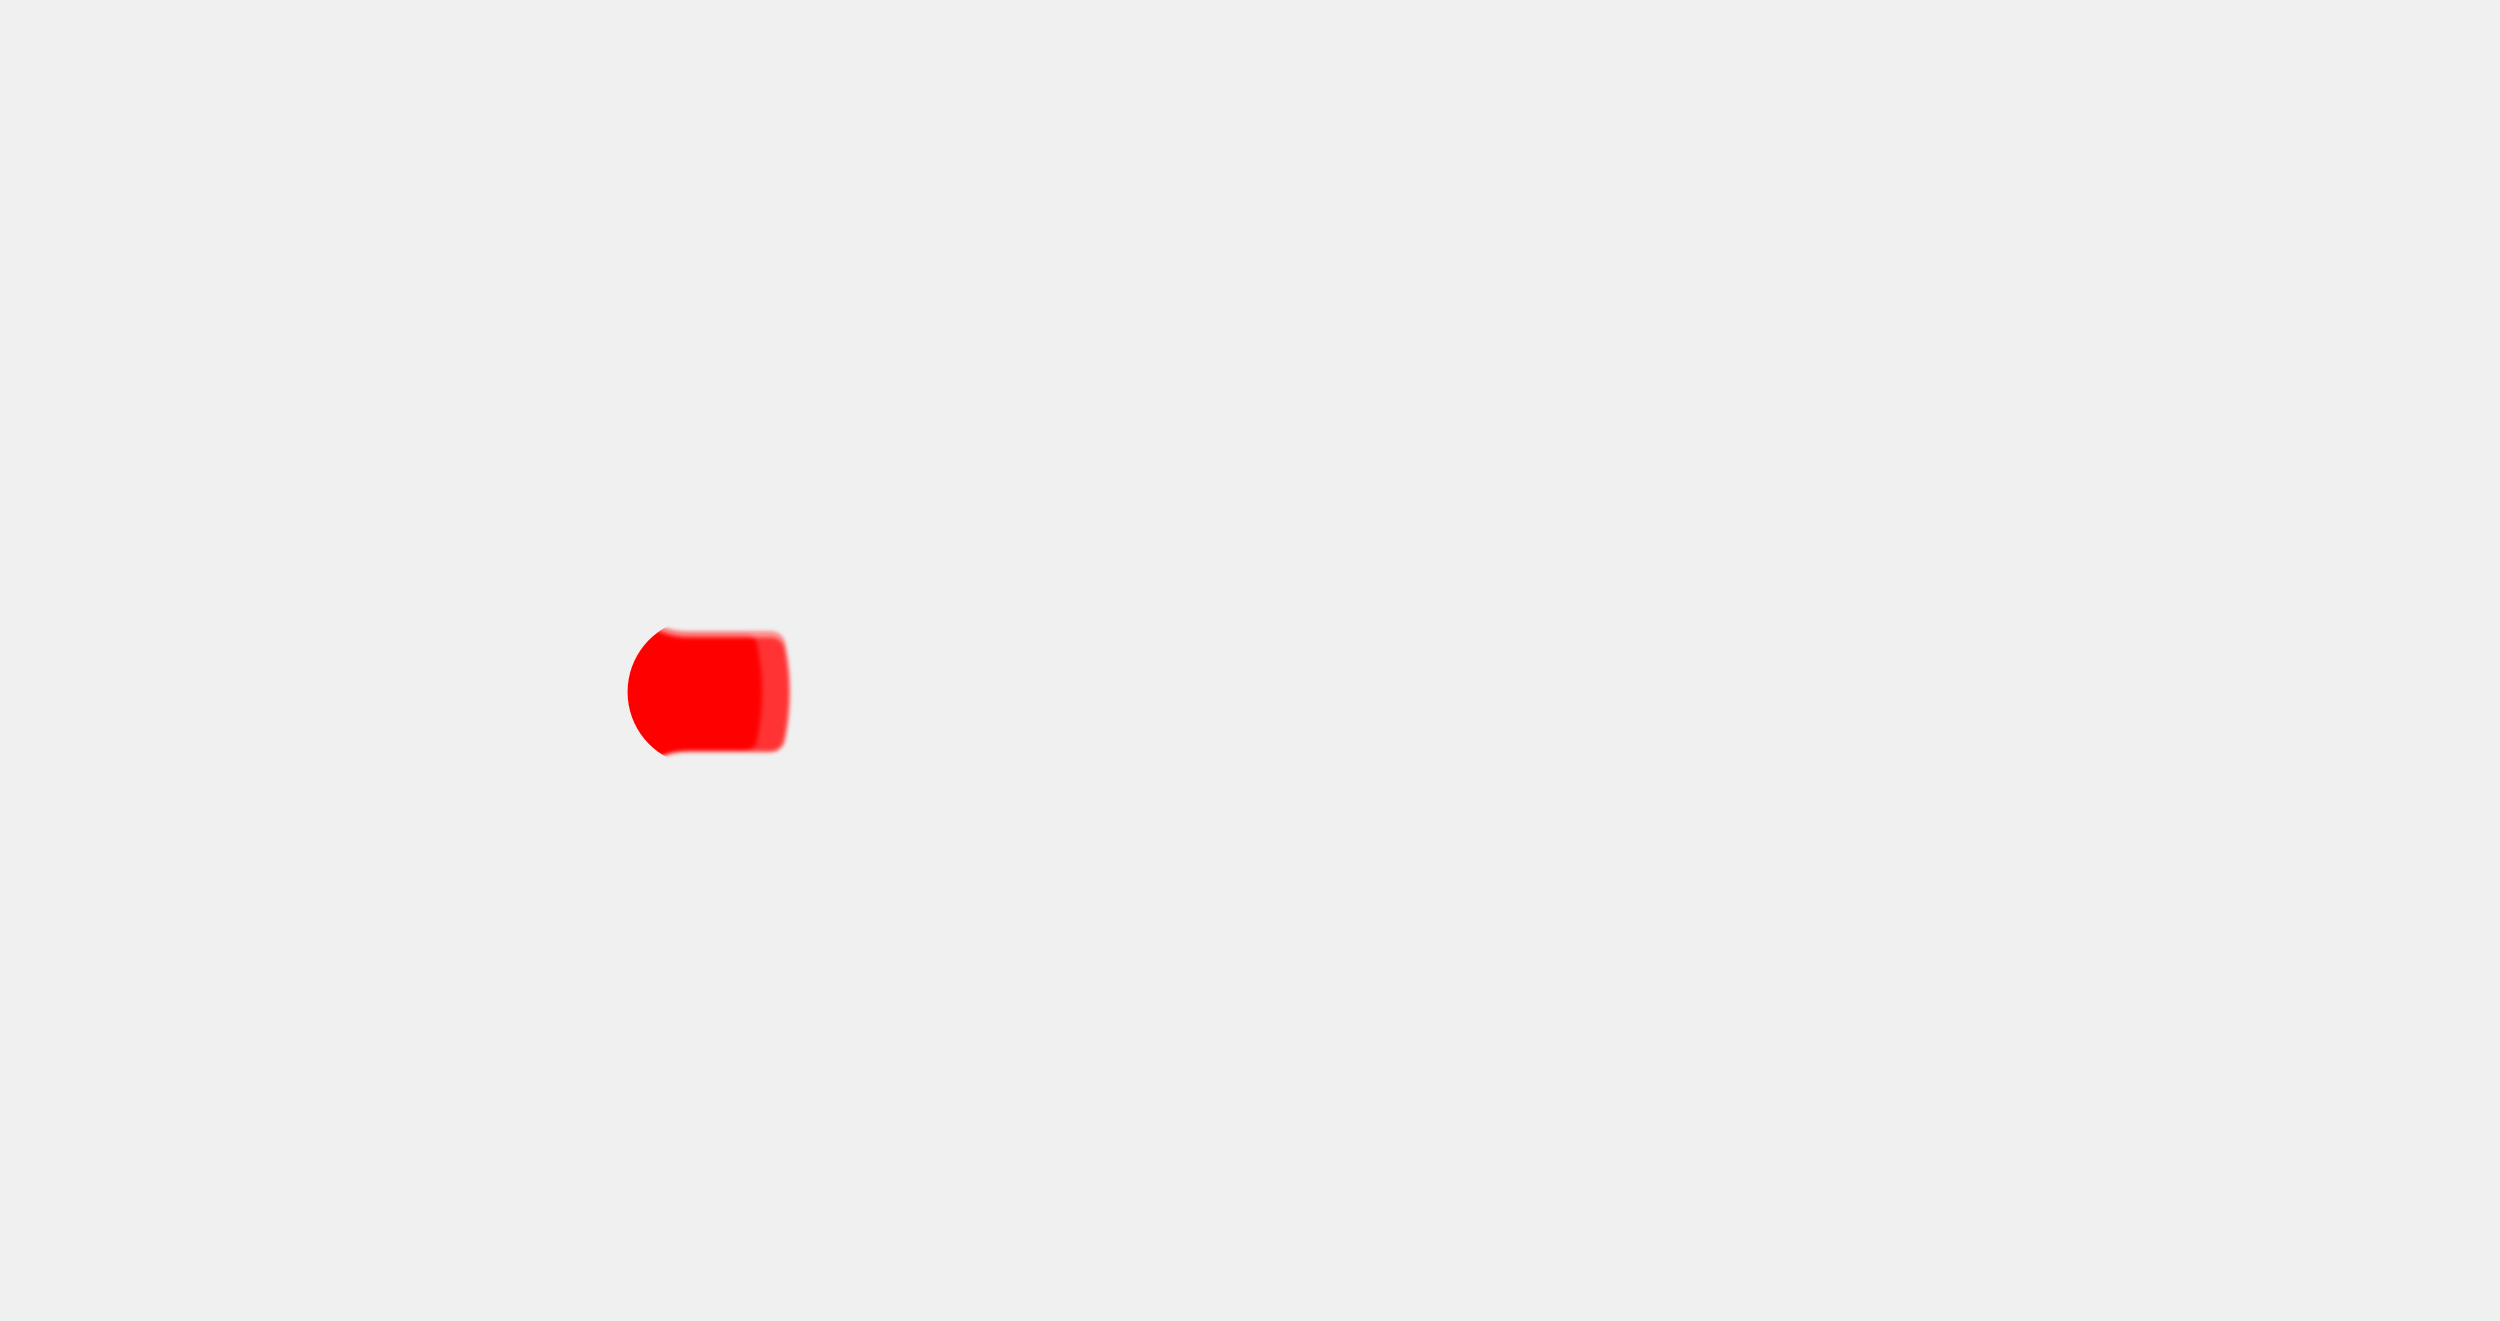
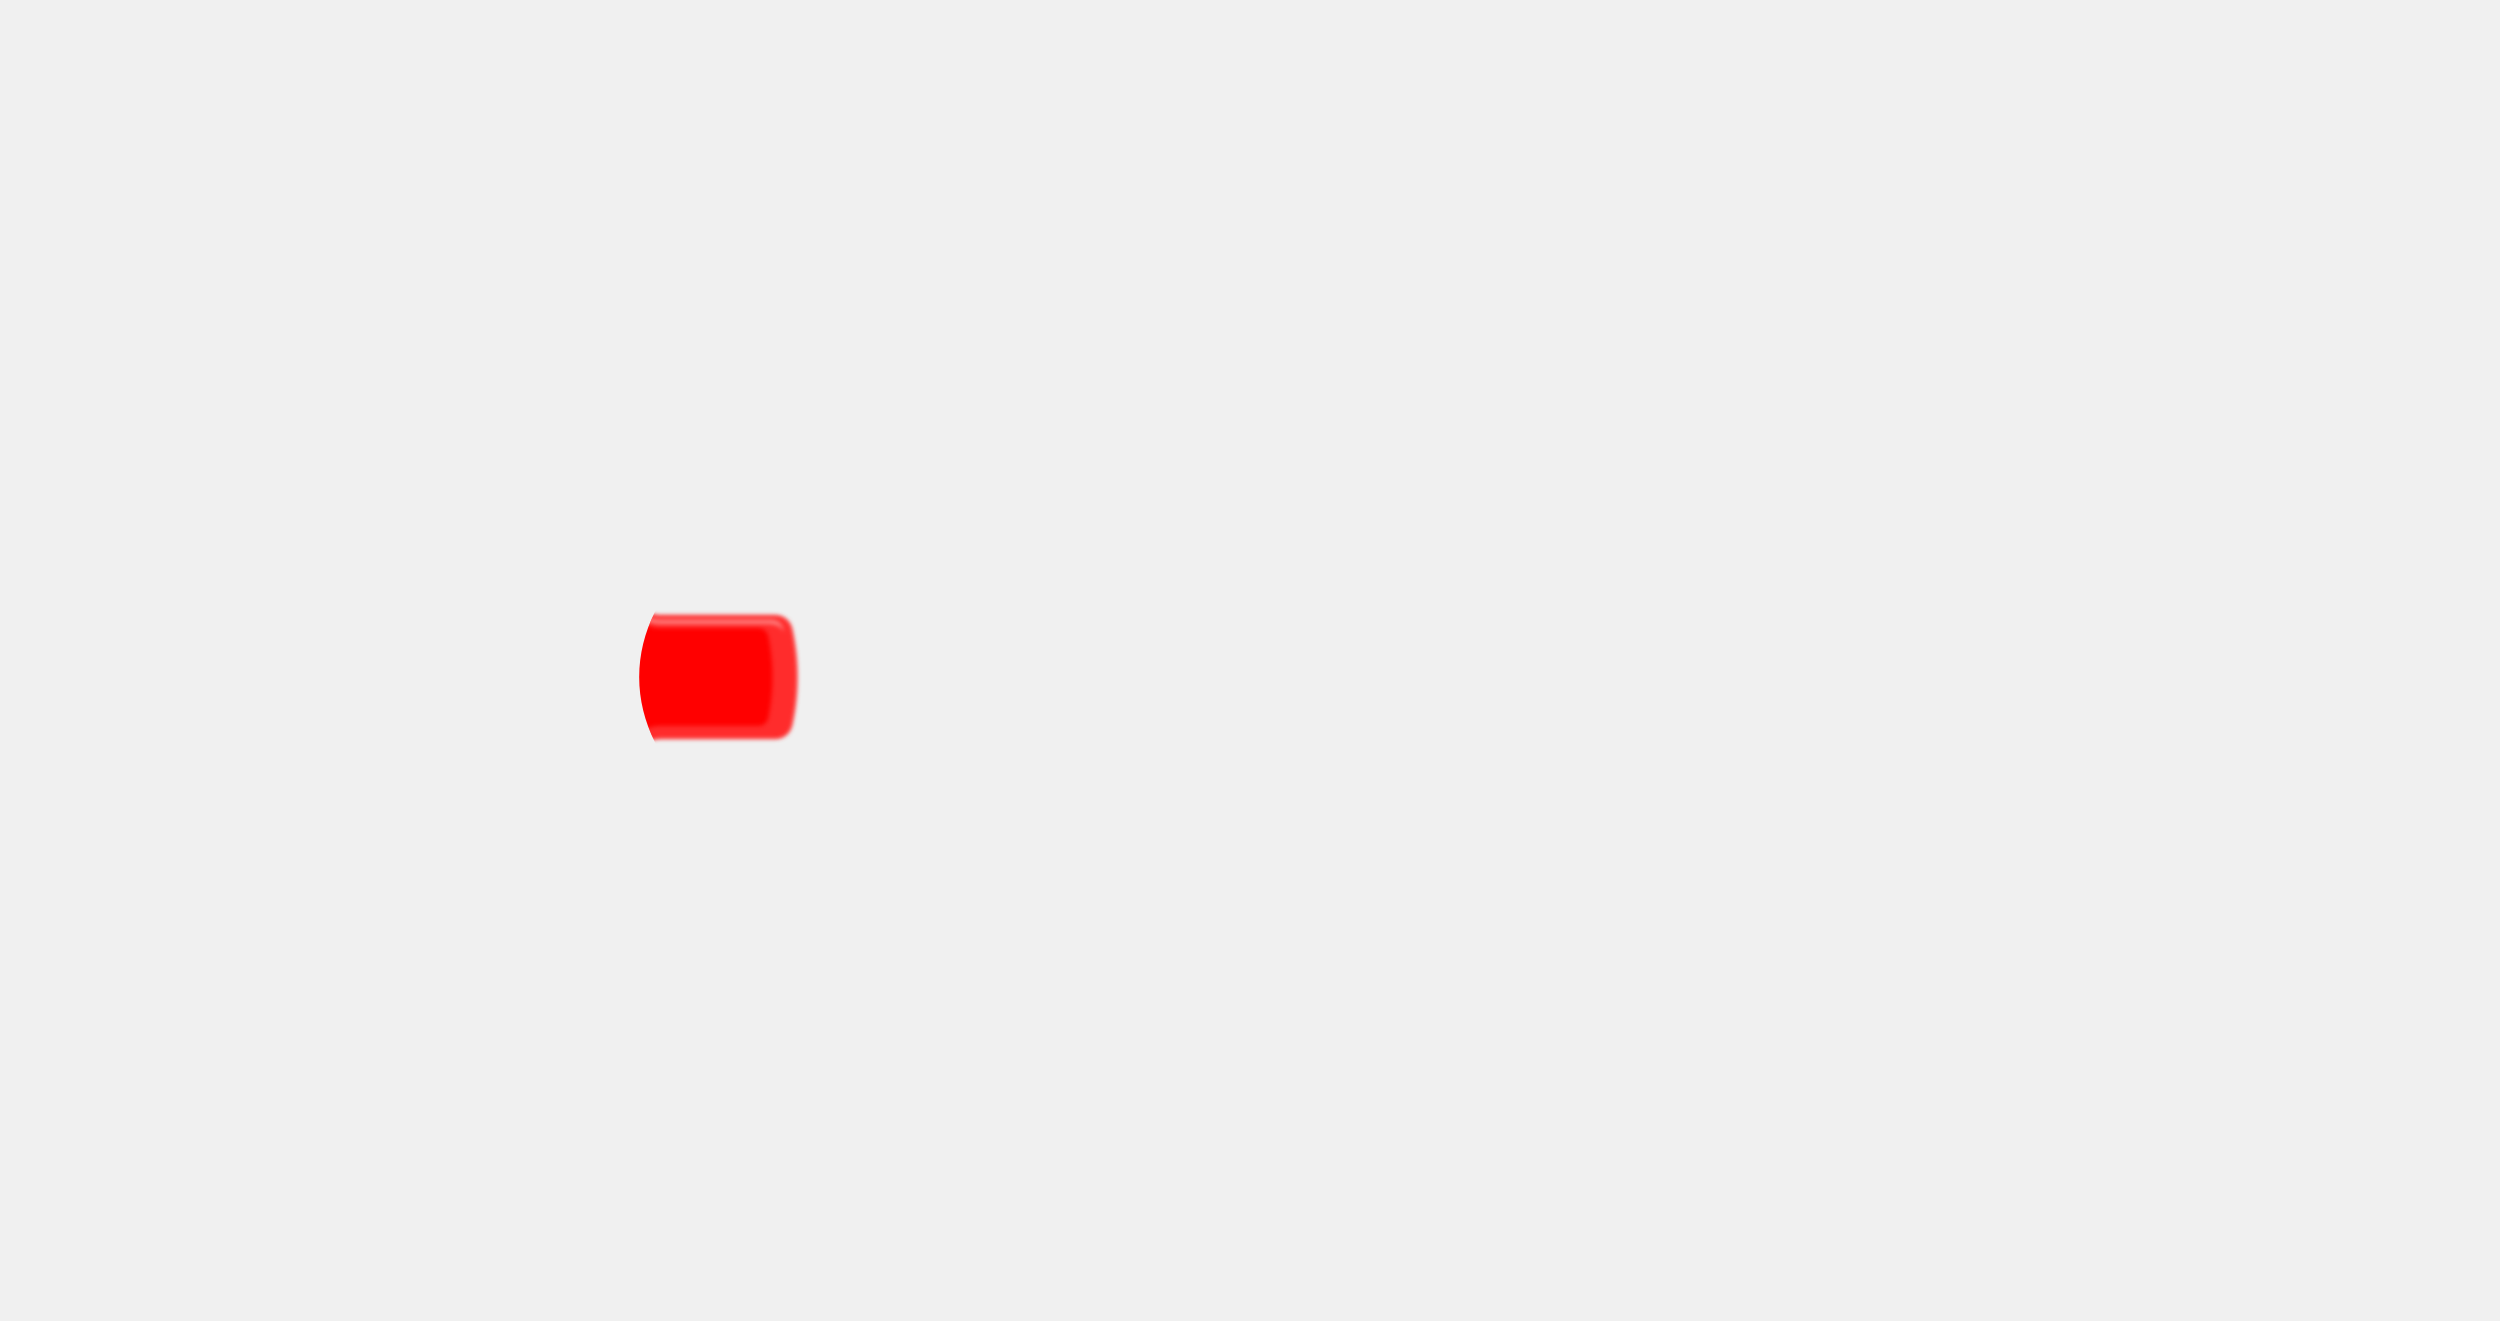
- <svg xmlns="http://www.w3.org/2000/svg" xml:space="preserve" width="530px" height="280px" viewBox="0 0 530 280" version="1.1" style="shape-rendering:geometricPrecision; fill-rule:evenodd; clip-rule:evenodd">
+ <svg xmlns="http://www.w3.org/2000/svg" width="530px" height="280px" viewBox="0 0 530 280" version="1.1">
  <defs>
    <style type="text/css">
    .fil0 {fill:red}
-     .fil1 {fill:white;fill-opacity:0.2}
-     .fil2 {fill:white;fill-opacity:0.5}
+     .fil1 {fill:#FF8080;fill-opacity:0.35}
+     .fil2 {fill:white;fill-opacity:0.4}
  </style>
    <filter id="Dpad-Blur" x="-20%" y="-20%" width="140%" height="140%">
      <feGaussianBlur stdDeviation="0.5" />
    </filter>
    <clipPath id="id0">
-       <path d="M145.425 162.029l18.223 0c2.205,0 4.064,-1.475 4.565,-3.623 0.878,-3.759 1.342,-7.678 1.342,-11.704 0,-4.027 -0.464,-7.945 -1.342,-11.704 -0.501,-2.148 -2.36,-3.623 -4.565,-3.623l-18.239 0c-7.068,1.52 -12.366,7.803 -12.366,15.325 0,7.528 5.306,13.815 12.382,15.329z" />
+       <path d="M142.01 127.809l22.594 0c2.506,0 4.619,1.668 5.202,4.105 0.891,3.727 1.364,7.617 1.364,11.618 0,4 -0.473,7.891 -1.364,11.618 -0.583,2.437 -2.696,4.104 -5.202,4.104l-22.594 0c-1.385,0 -2.571,-0.734 -3.19,-1.972 -2.145,-4.296 -3.315,-8.926 -3.315,-13.75 0,-4.824 1.17,-9.453 3.315,-13.75 0.619,-1.239 1.805,-1.973 3.19,-1.973z" />
    </clipPath>
  </defs>
  <g id="pressed-dpad-up" style="clip-path:url(#id0)">
-     <path class="fil0" filter="url(#Dpad-Blur)" d="M130.816 101.522l0 17.601c0,8.261 6.697,14.958 14.958,14.958l17.6 0c1.401,0 2.581,0.954 2.873,2.325 0.709,3.319 1.083,6.763 1.083,10.294 0,3.532 -0.374,6.976 -1.083,10.295 -0.292,1.371 -1.471,2.325 -2.873,2.325l-17.6 0c-8.261,0 -14.958,6.697 -14.958,14.958l0 17.601c0,1.401 -0.954,2.58 -2.325,2.872 -3.319,0.709 -6.763,1.083 -10.295,1.083 -3.531,0 -6.975,-0.374 -10.295,-1.083 -1.37,-0.292 -2.324,-1.471 -2.324,-2.872l0 -17.601c0,-8.261 -6.698,-14.958 -14.959,-14.958l-17.6 0c-1.401,0 -2.58,-0.954 -2.873,-2.325 -0.708,-3.319 -1.083,-6.763 -1.083,-10.295 0,-3.531 0.375,-6.975 1.083,-10.294 0.293,-1.371 1.472,-2.325 2.873,-2.325l17.6 0c8.261,0 14.959,-6.697 14.959,-14.958l0 -17.601c0,-1.401 0.954,-2.581 2.324,-2.873 3.319,-0.708 6.764,-1.083 10.295,-1.083 3.531,0 6.976,0.375 10.295,1.083 1.37,0.292 2.325,1.473 2.325,2.873z" />
-     <path class="fil1" filter="url(#Dpad-Blur)" d="M130.816 101.522l0 5.78c0,-1.398 -0.956,-2.582 -2.325,-2.873 -3.319,-0.707 -6.764,-1.083 -10.295,-1.083 -3.531,0 -6.976,0.376 -10.295,1.083 -1.369,0.291 -2.324,1.472 -2.324,2.873l0 -5.78c0,-1.401 0.954,-2.581 2.324,-2.873 3.319,-0.707 6.764,-1.083 10.295,-1.083 3.531,0 6.976,0.376 10.295,1.083 1.37,0.292 2.325,1.474 2.325,2.873zm0 90.357l0 -5.78c0,1.397 -0.956,2.581 -2.325,2.873 -3.319,0.707 -6.764,1.083 -10.295,1.083 -3.531,0 -6.976,-0.376 -10.295,-1.083 -1.369,-0.292 -2.324,-1.472 -2.324,-2.873l0 5.78c0,1.401 0.954,2.58 2.324,2.872 3.319,0.708 6.764,1.083 10.295,1.083 3.531,0 6.976,-0.375 10.295,-1.083 1.37,-0.292 2.325,-1.473 2.325,-2.872zm-57.798 -57.798l5.78 0c-1.398,0 -2.582,0.955 -2.873,2.324 -0.707,3.319 -1.083,6.764 -1.083,10.295 0,3.532 0.376,6.977 1.083,10.295 0.291,1.369 1.472,2.325 2.873,2.325l-5.78 0c-1.401,0 -2.581,-0.955 -2.873,-2.325 -0.707,-3.319 -1.083,-6.763 -1.083,-10.295 0,-3.531 0.376,-6.976 1.083,-10.295 0.292,-1.37 1.474,-2.324 2.873,-2.324zm90.356 0l-5.779 0c1.397,0 2.581,0.955 2.873,2.324 0.707,3.319 1.082,6.764 1.082,10.295 0,3.532 -0.375,6.977 -1.082,10.295 -0.292,1.369 -1.472,2.325 -2.873,2.325l5.779 0c1.402,0 2.581,-0.955 2.873,-2.325 0.708,-3.319 1.083,-6.763 1.083,-10.295 0,-3.531 -0.375,-6.976 -1.083,-10.295 -0.292,-1.37 -1.473,-2.324 -2.873,-2.324z" />
-     <path class="fil2" filter="url(#Dpad-Blur)" d="M130.816 101.522l0 2c0,-1.397 -0.955,-2.581 -2.325,-2.873 -3.319,-0.707 -6.764,-1.083 -10.295,-1.083 -3.531,0 -6.976,0.376 -10.295,1.083 -1.369,0.292 -2.324,1.472 -2.324,2.873l0 -2c0,-1.401 0.954,-2.581 2.324,-2.873 3.319,-0.708 6.764,-1.083 10.295,-1.083 3.531,0 6.976,0.375 10.295,1.083 1.37,0.292 2.325,1.473 2.325,2.873zm35.633 35.883c-0.292,-1.37 -1.674,-2.324 -3.075,-2.324l-17.6 0c-8.261,0 -14.958,-6.697 -14.958,-14.959l0 -0.999c0,8.261 6.697,14.958 14.958,14.958l17.6 0c1.401,0 2.581,0.954 2.873,2.325 0.071,0.331 0.138,0.664 0.202,0.999zm-96.506 0c0.065,-0.335 0.132,-0.668 0.202,-0.999 0.293,-1.371 1.472,-2.325 2.873,-2.325l17.6 0c8.261,0 14.959,-6.697 14.959,-14.958l0 0.999c0,8.262 -6.698,14.959 -14.959,14.959l-17.6 0c-1.401,0 -2.783,0.954 -3.075,2.324z" />
+     <path class="fil0" filter="url(#Dpad-Blur)" d="M134.391 100.524l0 24.343c0,3.097 2.528,5.626 5.626,5.626l24.342 0c1.694,0 3.12,1.147 3.483,2.802 0.722,3.297 1.104,6.722 1.104,10.237 0,3.515 -0.382,6.94 -1.105,10.238 -0.362,1.654 -1.788,2.802 -3.482,2.802l-24.342 0c-3.097,0 -5.626,2.529 -5.626,5.626l0 24.342c0,1.694 -1.147,3.12 -2.802,3.482 -3.297,0.723 -6.722,1.104 -10.237,1.104 -3.515,0 -6.941,-0.381 -10.238,-1.104 -1.654,-0.362 -2.802,-1.788 -2.802,-3.482l0 -24.342c0,-3.099 -2.529,-5.626 -5.626,-5.626l-24.342 0c-1.694,0 -3.12,-1.148 -3.482,-2.802 -0.723,-3.298 -1.104,-6.723 -1.104,-10.238 0,-3.515 0.381,-6.94 1.104,-10.237 0.362,-1.655 1.788,-2.802 3.482,-2.802l24.342 0c3.099,0 5.626,-2.528 5.626,-5.626l0 -24.343c0,-1.694 1.148,-3.12 2.802,-3.482 3.298,-0.723 6.723,-1.104 10.238,-1.104 3.514,0 6.94,0.381 10.237,1.104 1.655,0.362 2.802,1.788 2.802,3.482z" />
+     <path class="fil1" filter="url(#Dpad-Blur)" d="M134.391 100.524l0 24.343c0,3.097 2.528,5.626 5.626,5.626l24.342 0c1.694,0 3.12,1.147 3.483,2.802 0.722,3.297 1.104,6.722 1.104,10.237 0,3.515 -0.382,6.94 -1.105,10.238 -0.362,1.654 -1.788,2.802 -3.482,2.802l-24.342 0c-3.097,0 -5.626,2.529 -5.626,5.626l0 24.342c0,1.694 -1.147,3.12 -2.802,3.482 -3.297,0.723 -6.722,1.104 -10.237,1.104 -3.515,0 -6.941,-0.381 -10.238,-1.104 -1.654,-0.362 -2.802,-1.788 -2.802,-3.482l0 -24.342c0,-3.099 -2.529,-5.626 -5.626,-5.626l-24.342 0c-1.694,0 -3.12,-1.148 -3.482,-2.802 -0.723,-3.298 -1.104,-6.723 -1.104,-10.238 0,-3.515 0.381,-6.94 1.104,-10.237 0.362,-1.655 1.788,-2.802 3.482,-2.802l24.342 0c3.099,0 5.626,-2.528 5.626,-5.626l0 -24.343c0,-1.694 1.148,-3.12 2.802,-3.482 3.298,-0.723 6.723,-1.104 10.238,-1.104 3.514,0 6.94,0.381 10.237,1.104 1.655,0.362 2.802,1.788 2.802,3.482zm-2.683 3.563c0,-1.025 -0.702,-1.887 -1.705,-2.095 -2.792,-0.578 -5.687,-0.885 -8.651,-0.885 -2.965,0 -5.859,0.307 -8.652,0.885 -1.003,0.208 -1.705,1.071 -1.705,2.095l0 20.649c0,4.647 -3.793,8.44 -8.44,8.44l-20.648 0c-1.025,0 -1.887,0.701 -2.095,1.705 -0.579,2.792 -0.885,5.686 -0.885,8.651 0,2.965 0.306,5.859 0.885,8.652 0.208,1.003 1.07,1.705 2.095,1.705l20.648 0c4.647,0 8.44,3.792 8.44,8.44l0 20.648c0,1.024 0.702,1.887 1.705,2.095 2.793,0.578 5.687,0.884 8.652,0.884 2.964,0 5.858,-0.306 8.651,-0.884 1.003,-0.208 1.705,-1.07 1.705,-2.095l0 -20.648c0,-4.647 3.794,-8.44 8.44,-8.44l20.648 0c1.025,0 1.887,-0.702 2.095,-1.705 0.579,-2.793 0.885,-5.687 0.885,-8.652 0,-2.965 -0.306,-5.859 -0.885,-8.651 -0.207,-1.004 -1.07,-1.705 -2.094,-1.705l-20.649 0c-4.647,0 -8.44,-3.795 -8.44,-8.44l0 -20.649z" />
+     <path class="fil2" filter="url(#Dpad-Blur)" d="M133.049 102.662c0,-1.026 -0.821,-1.769 -1.925,-2.096 -3.154,-0.935 -6.424,-1.241 -9.772,-1.241 -3.349,0 -6.619,0.306 -9.773,1.241 -1.104,0.327 -1.925,1.071 -1.925,2.096 0,-2.762 1.03,-3.476 2.513,-3.838 2.958,-0.722 6.031,-1.103 9.185,-1.103 3.153,0 6.226,0.381 9.184,1.103 1.483,0.362 2.513,1.076 2.513,3.838zm-23.505 23.096c-0.158,3.732 -2.999,6.527 -6.989,6.527l-22.431 0c-1.737,0 -2.911,0.344 -3.654,1.705 0.25,-1.548 1.095,-2.606 2.721,-2.606l23.495 0c3.099,0 6.145,-2.527 6.858,-5.626zm23.616 0c0.158,3.732 2.999,6.527 6.988,6.527l22.432 0c1.737,0 2.911,0.344 3.654,1.705 -0.25,-1.548 -1.096,-2.606 -2.721,-2.606l-23.495 0c-3.098,0 -6.145,-2.527 -6.858,-5.626z" />
  </g>
</svg>
